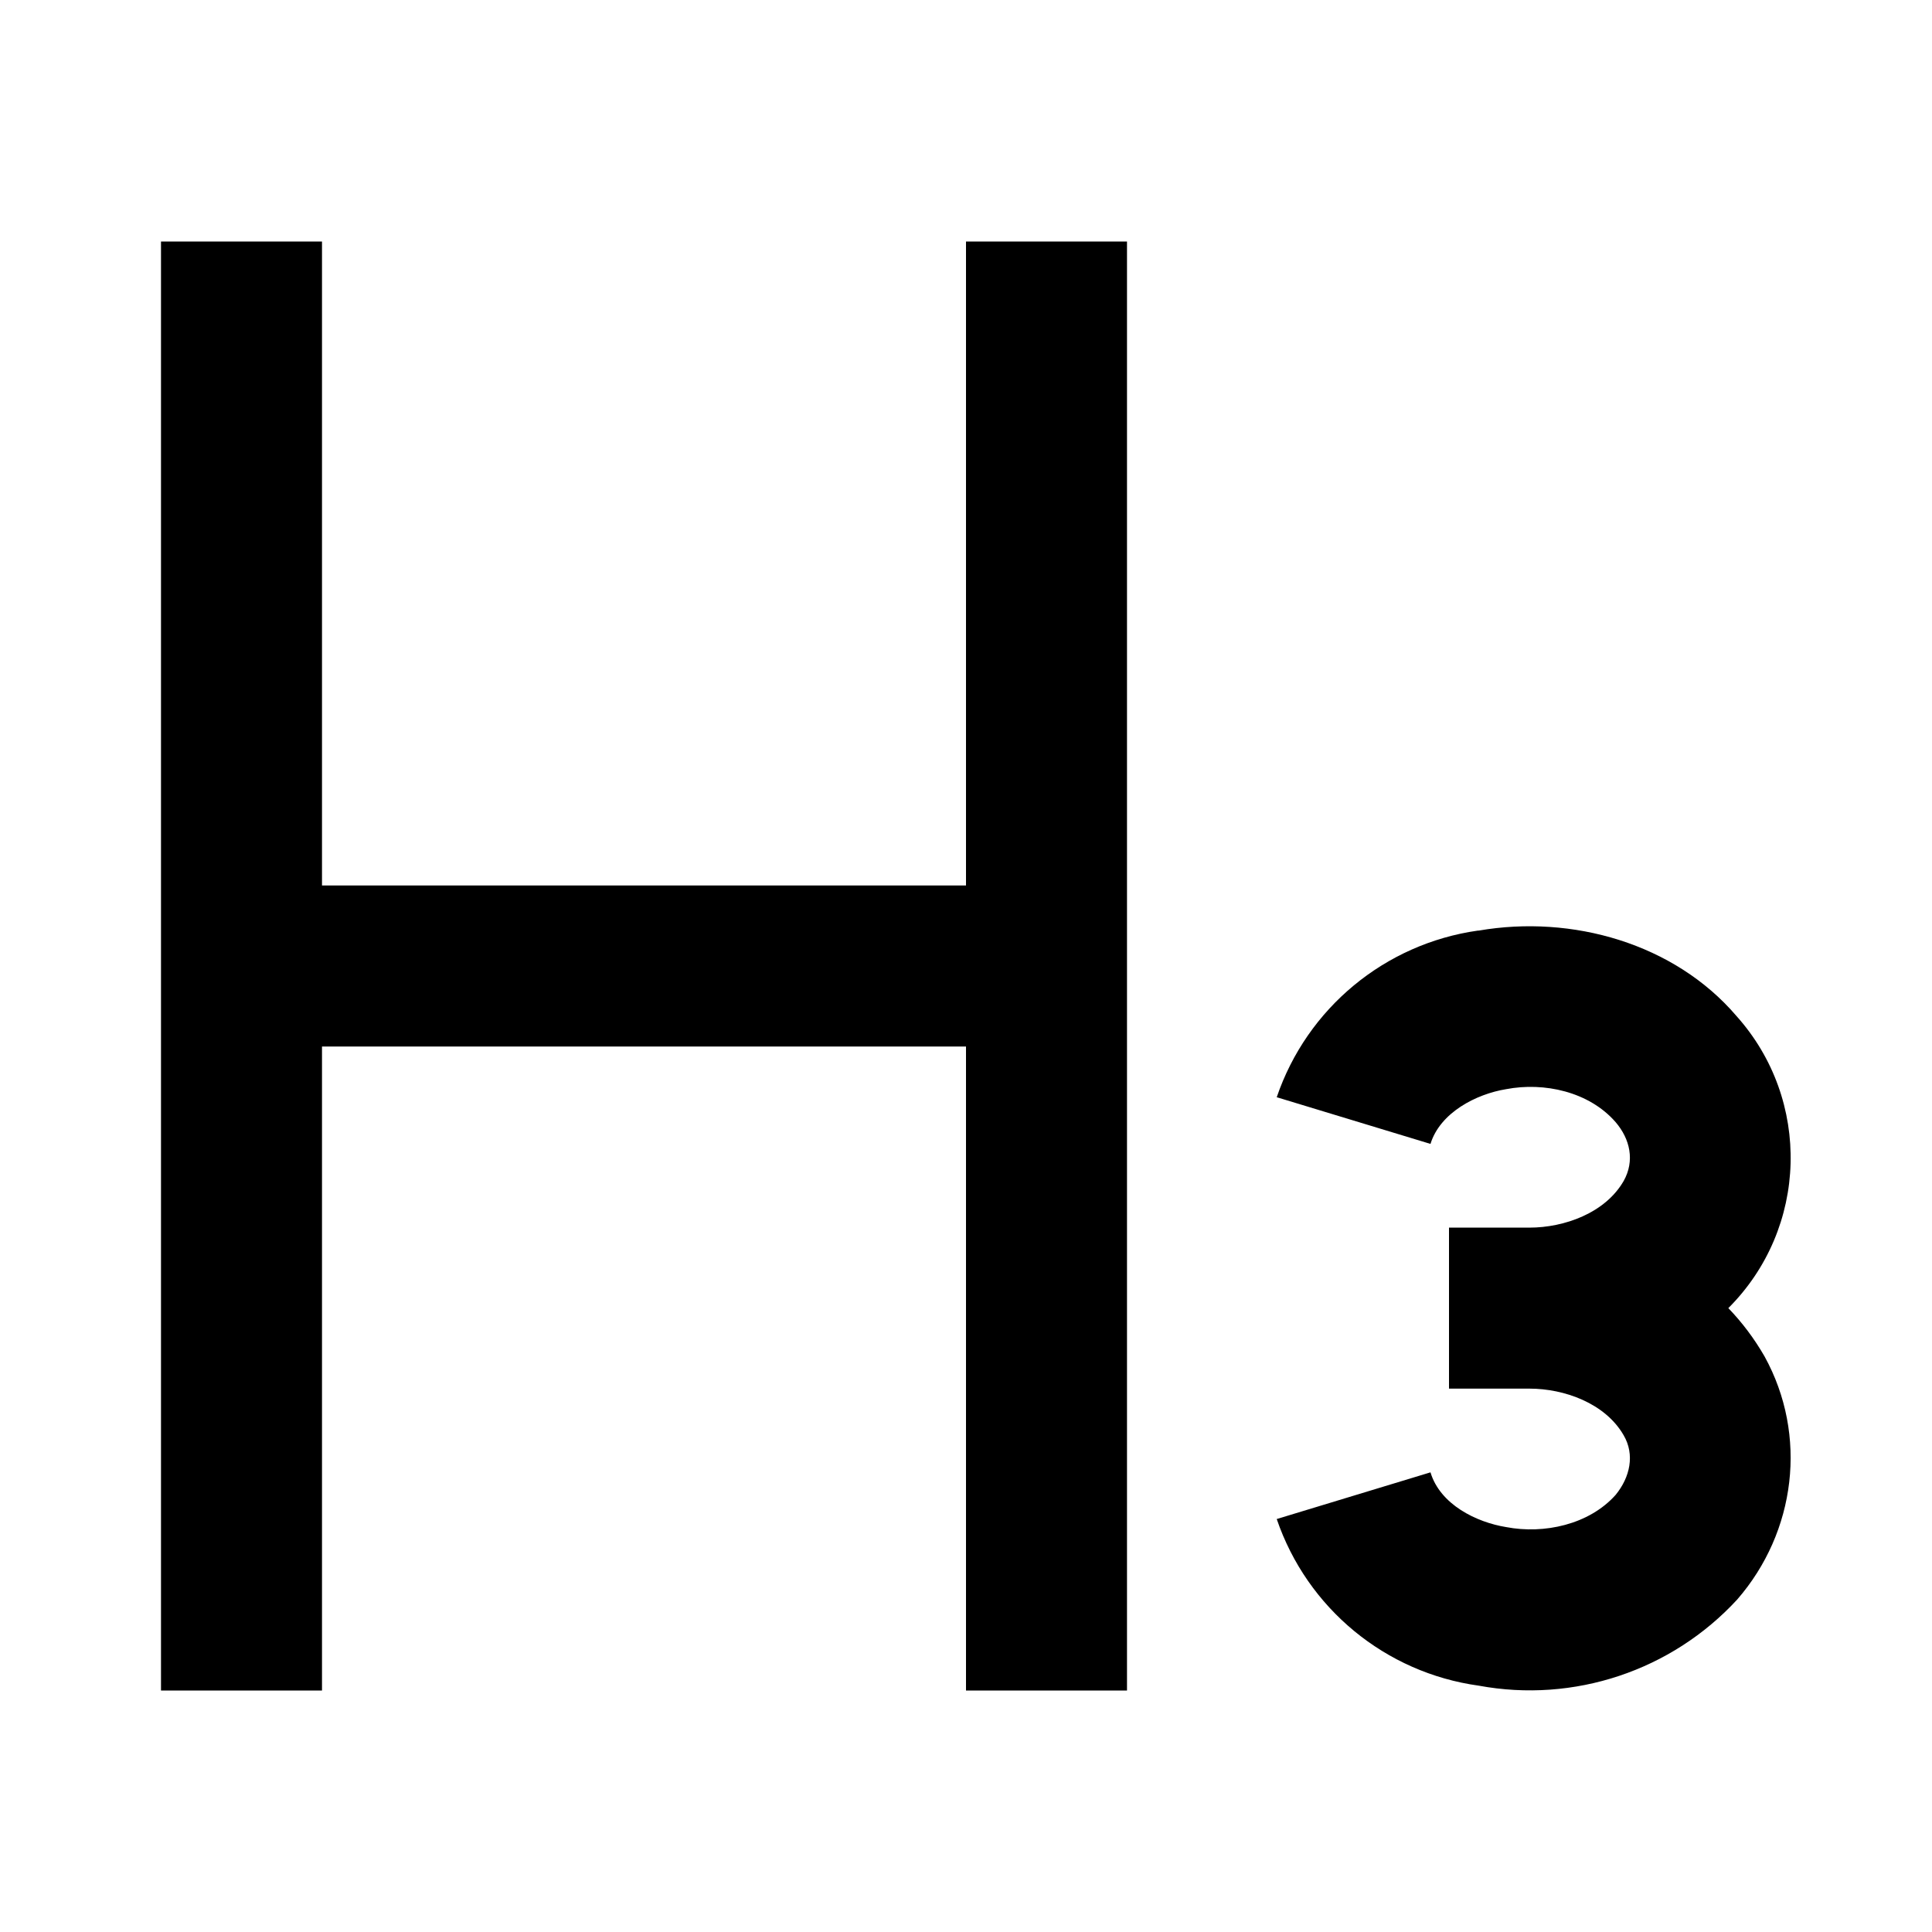
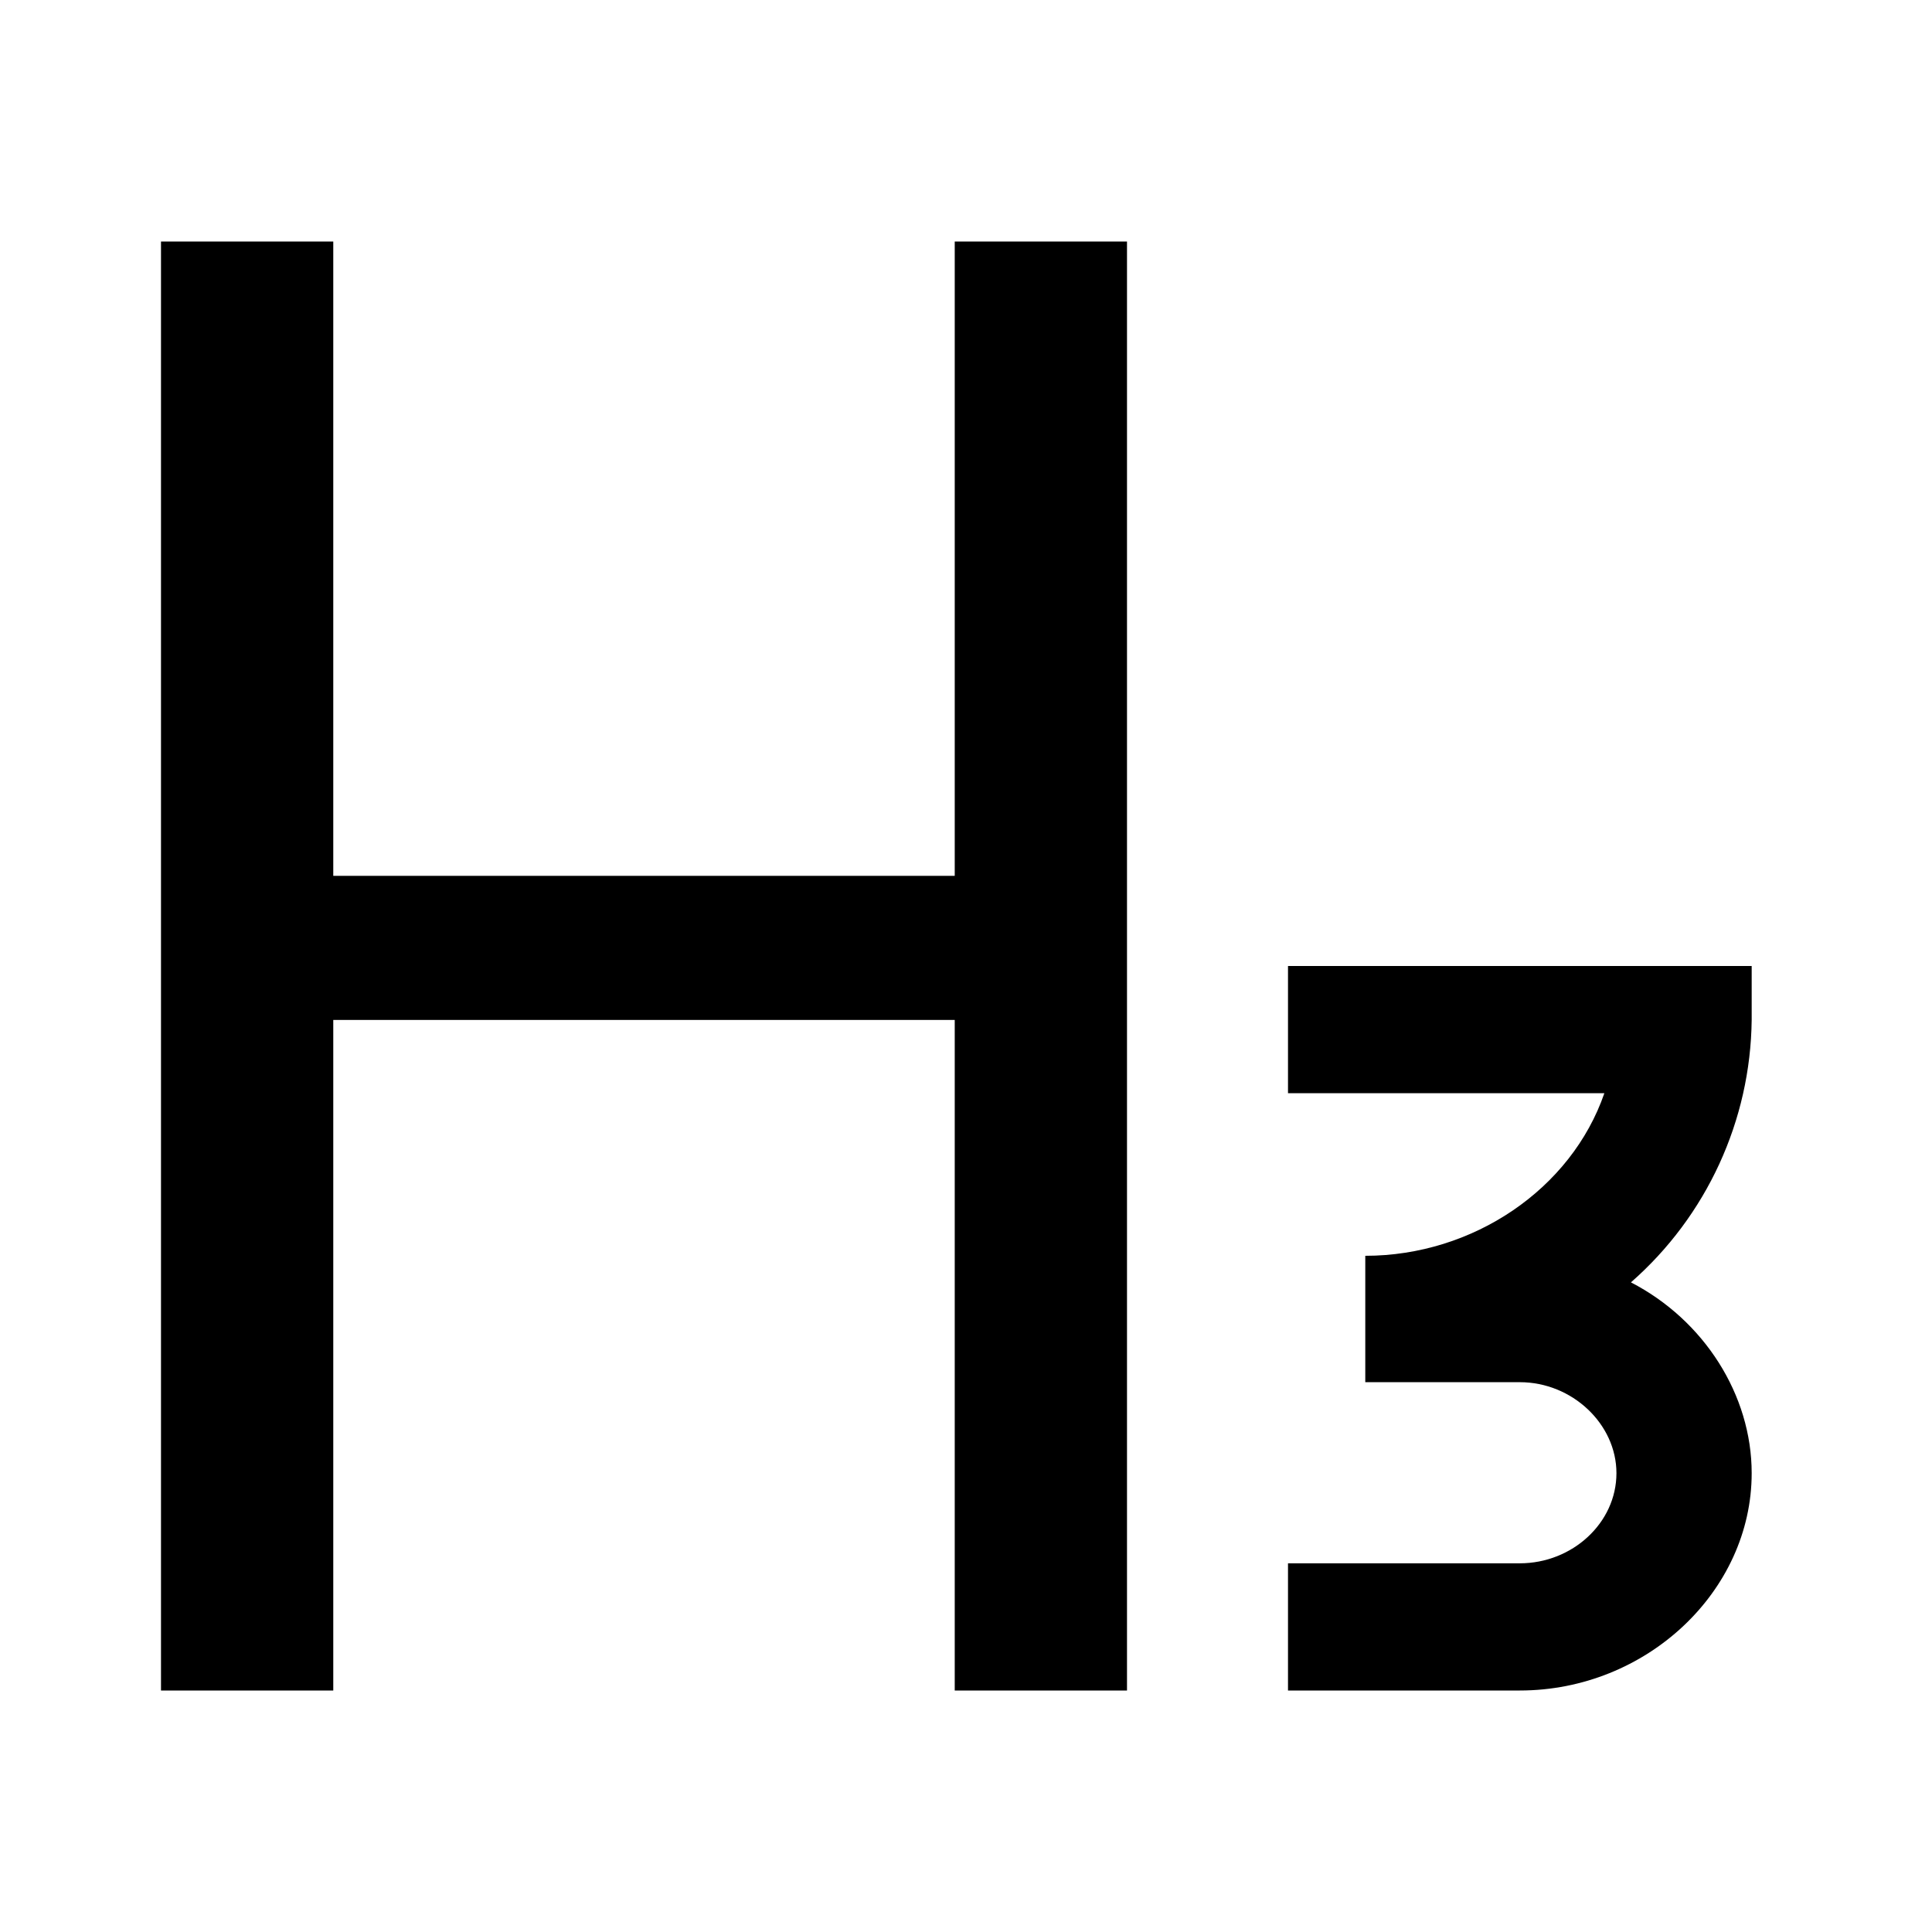
<svg xmlns="http://www.w3.org/2000/svg" viewBox="0 0 24 24">
-   <path fill="currentColor" d="M4 11h8V3h2v18h-2v-8H4v8H2V3h2zm14.37.56c1.16-.2 2.43.16 3.2 1.06a2.64 2.64 0 0 1-.1 3.63q.26.27.45.6c.54.98.39 2.18-.34 3.02a3.5 3.5 0 0 1-3.21 1.07 3.1 3.1 0 0 1-2.51-2.07l1.91-.58c.12.4.57.62.94.68.47.09 1.03-.03 1.36-.4.18-.22.24-.5.1-.74-.23-.4-.74-.58-1.17-.58h-1v-2h1c.43 0 .94-.18 1.17-.58.14-.25.08-.52-.1-.73-.33-.38-.89-.5-1.36-.41-.37.06-.82.29-.94.68l-1.91-.58a3.1 3.1 0 0 1 2.5-2.07" />
+   <path fill="currentColor" d="M4.14 3v7.88h7.72V3H14v18h-2.14v-8.33H4.14V21H2V3zM21.76 12.67a4.4 4.4 0 0 1-1.5 3.26c.91.47 1.5 1.4 1.5 2.37 0 1.47-1.31 2.7-2.88 2.7H16v-1.58h2.88c.65 0 1.2-.5 1.2-1.12 0-.61-.55-1.13-1.2-1.13h-1.92V15.6c1.34 0 2.56-.83 2.97-2.02H16V12h5.76z" />
</svg>
